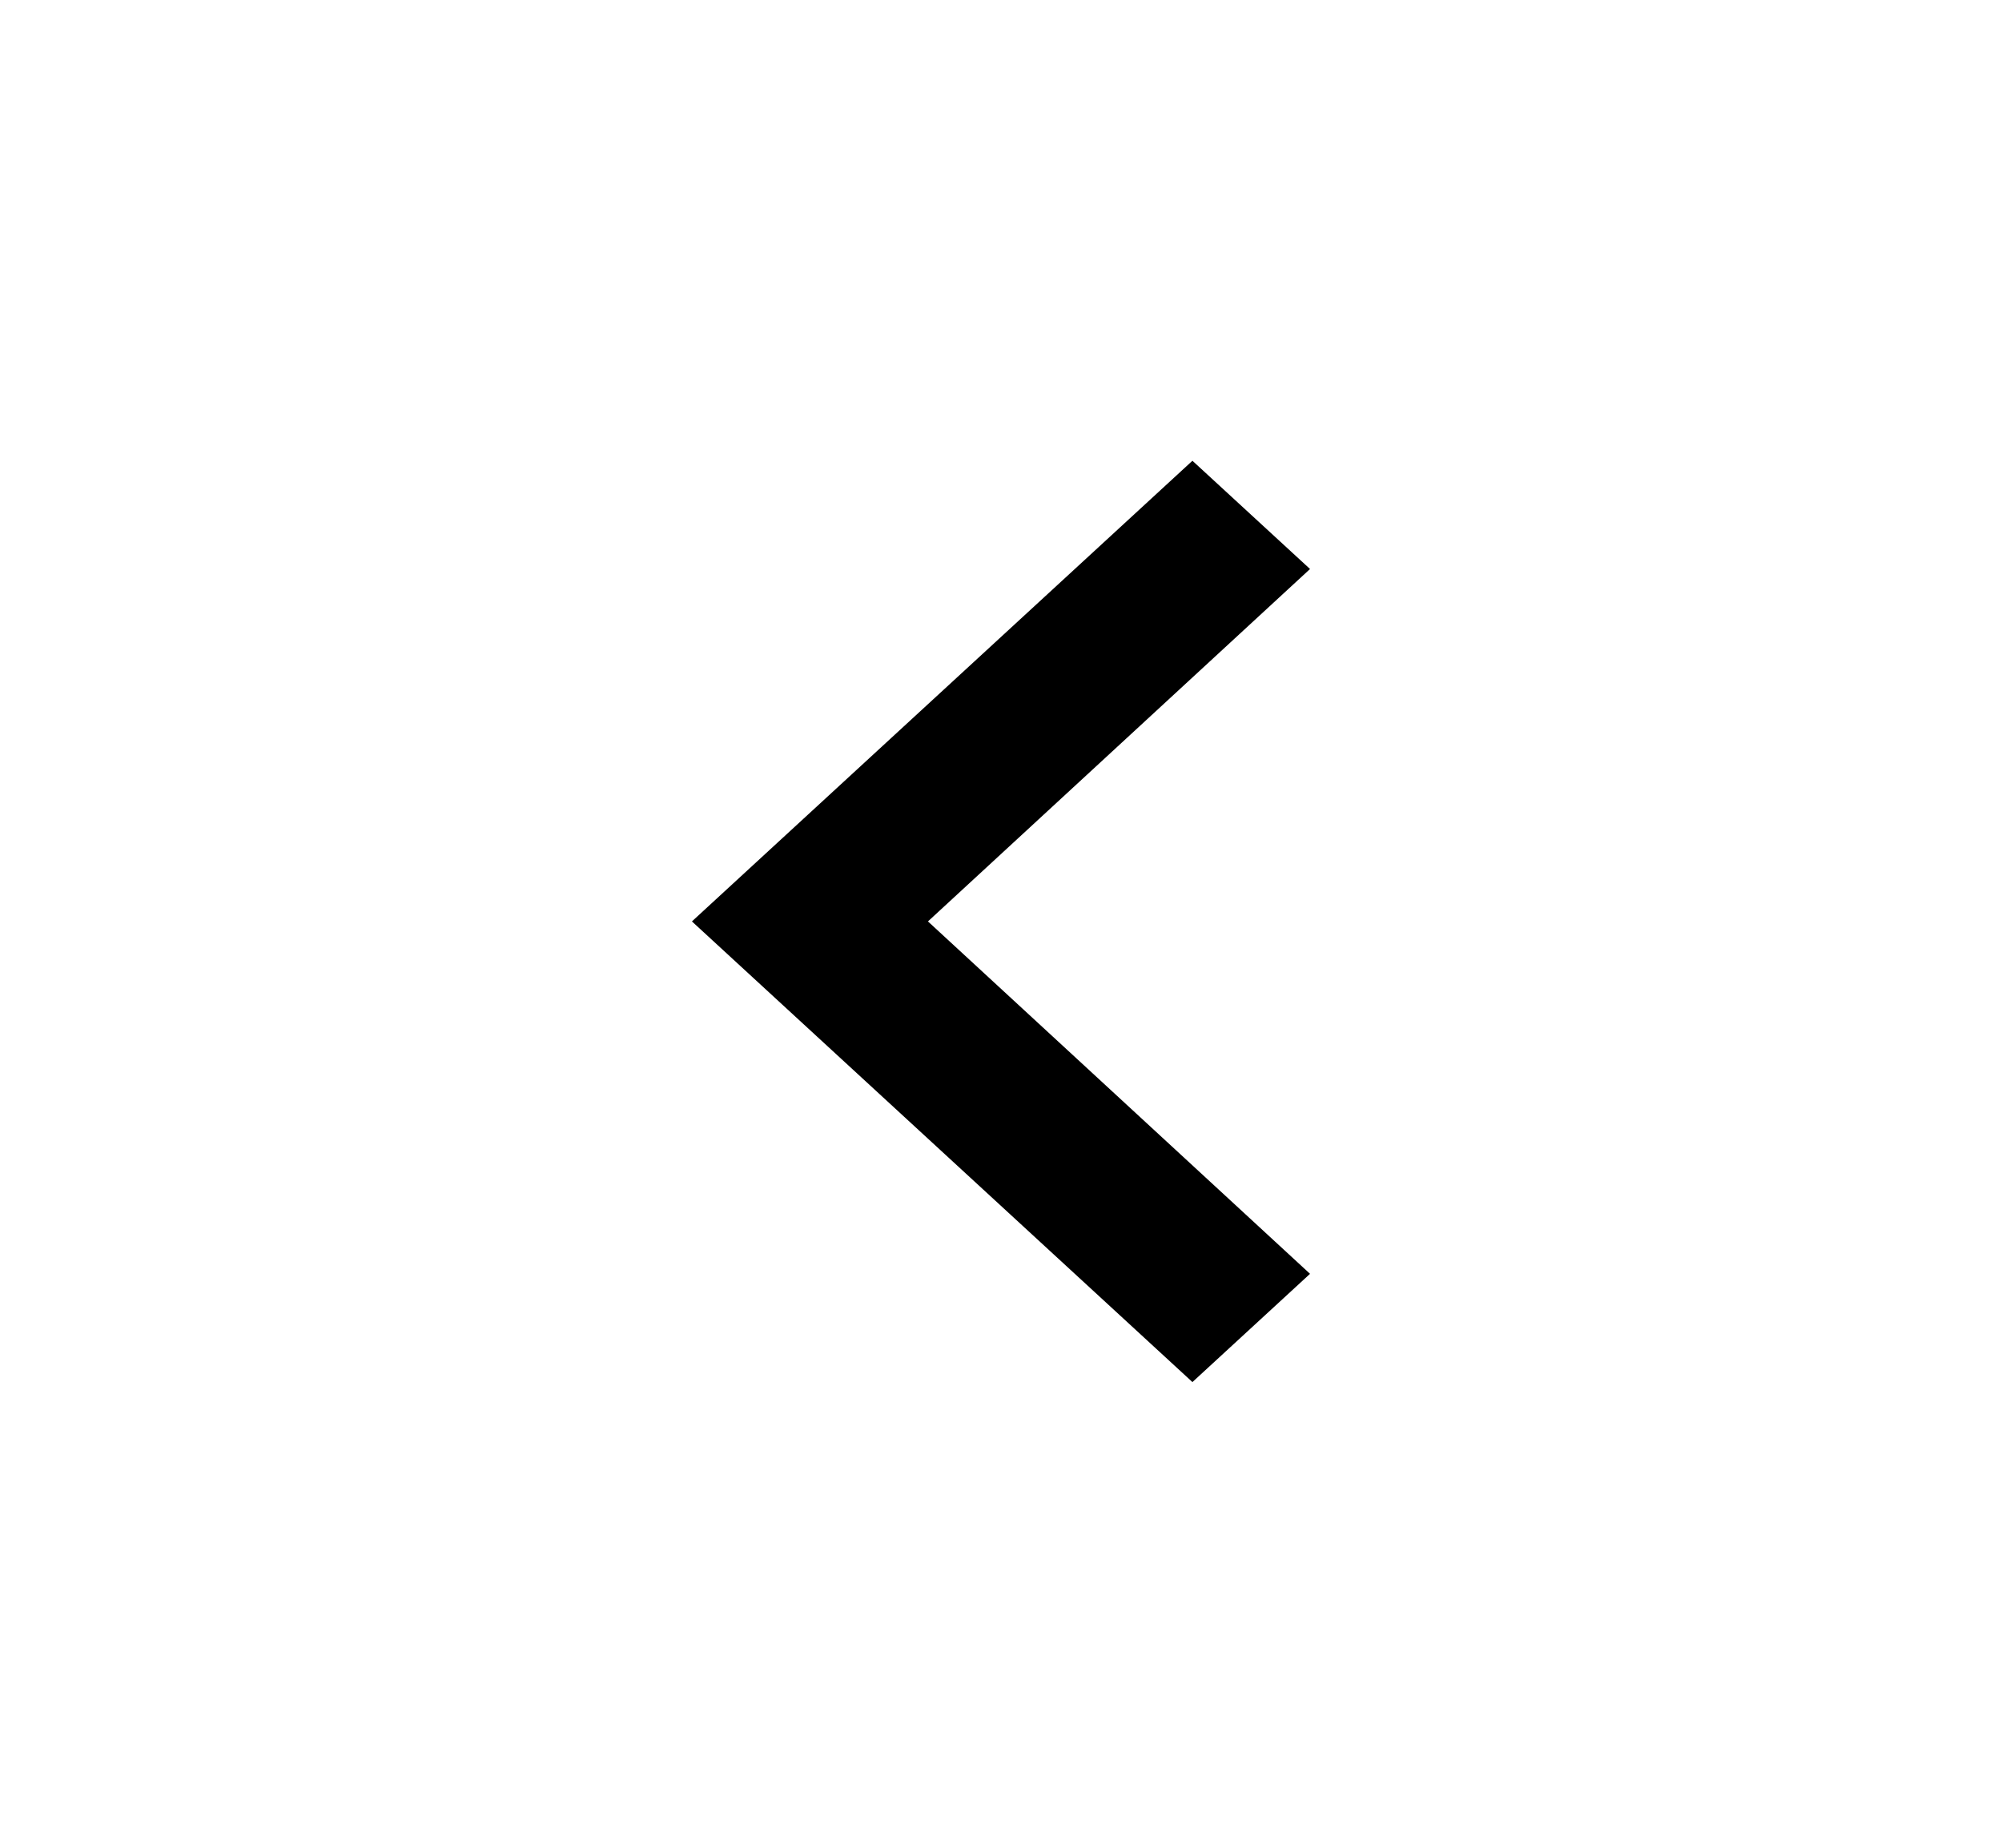
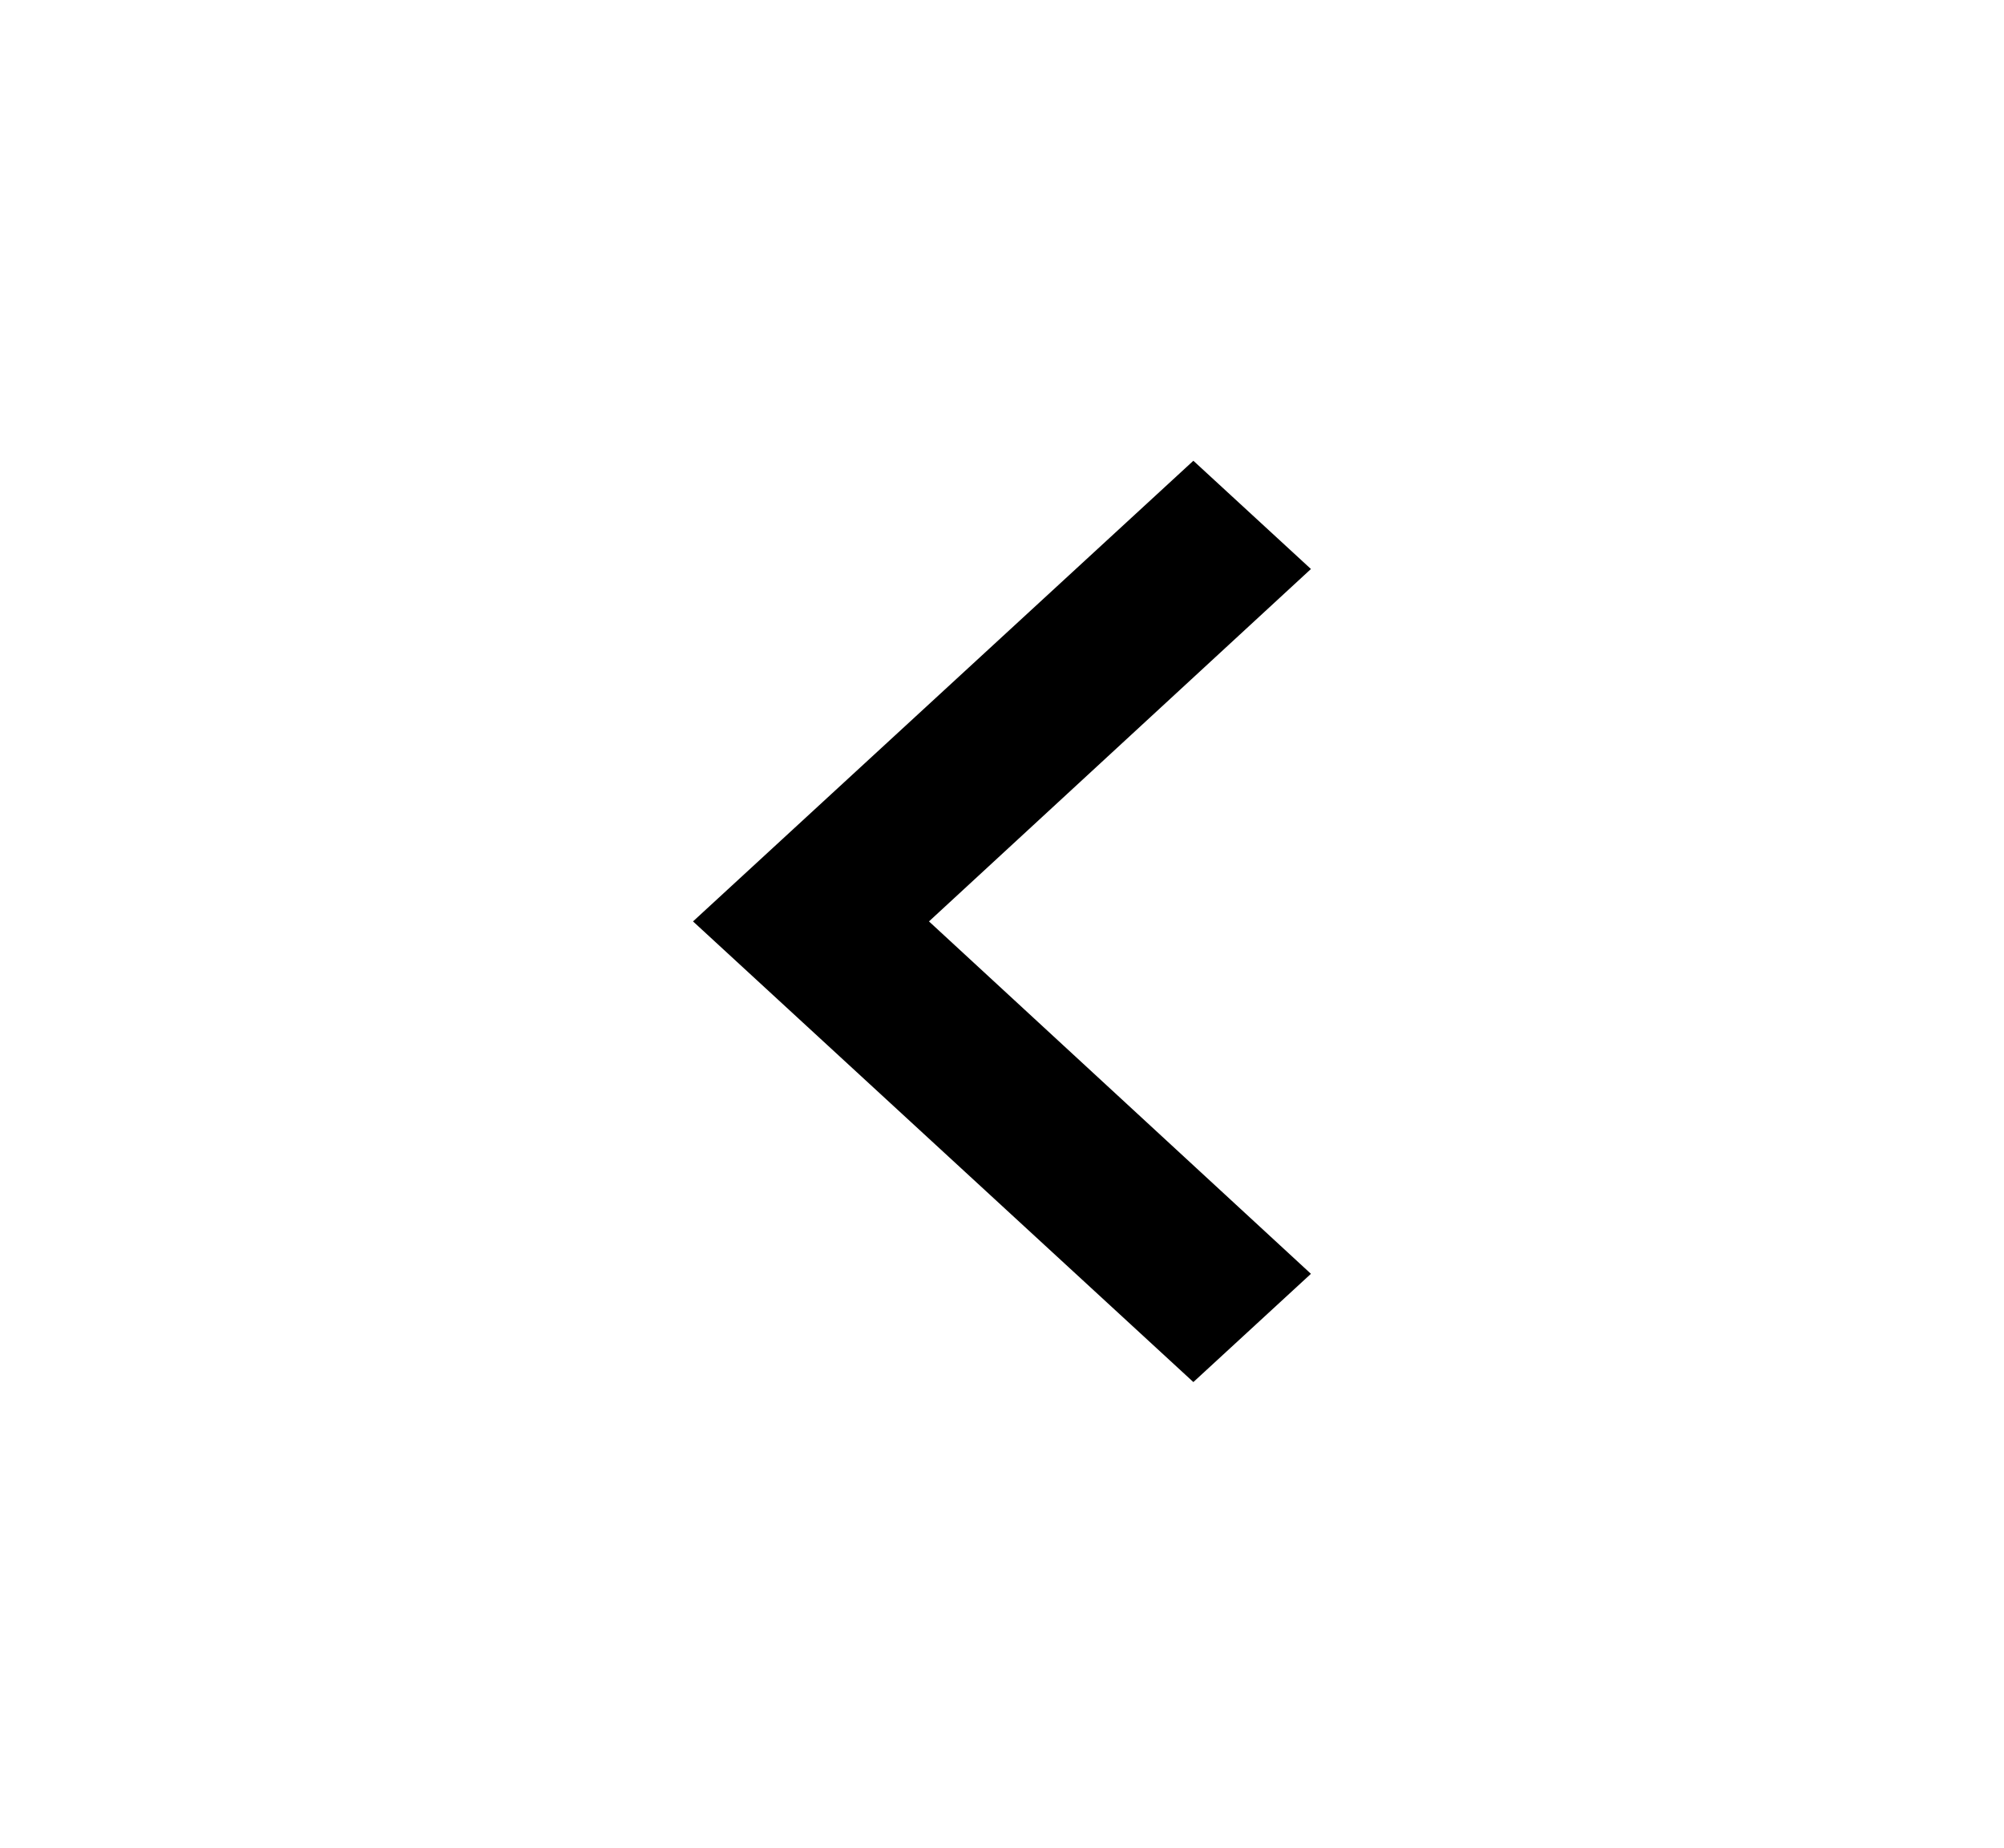
- <svg xmlns="http://www.w3.org/2000/svg" width="39" height="36" viewBox="0 0 39 36" fill="none">
+ <svg xmlns="http://www.w3.org/2000/svg" width="256" height="236" viewBox="0 0 39 36" fill="none">
  <path d="M25.52 24.818L18.077 17.952L25.52 11.086L23.229 8.977L13.479 17.952L23.229 26.927L25.52 24.818Z" fill="black" />
</svg>
